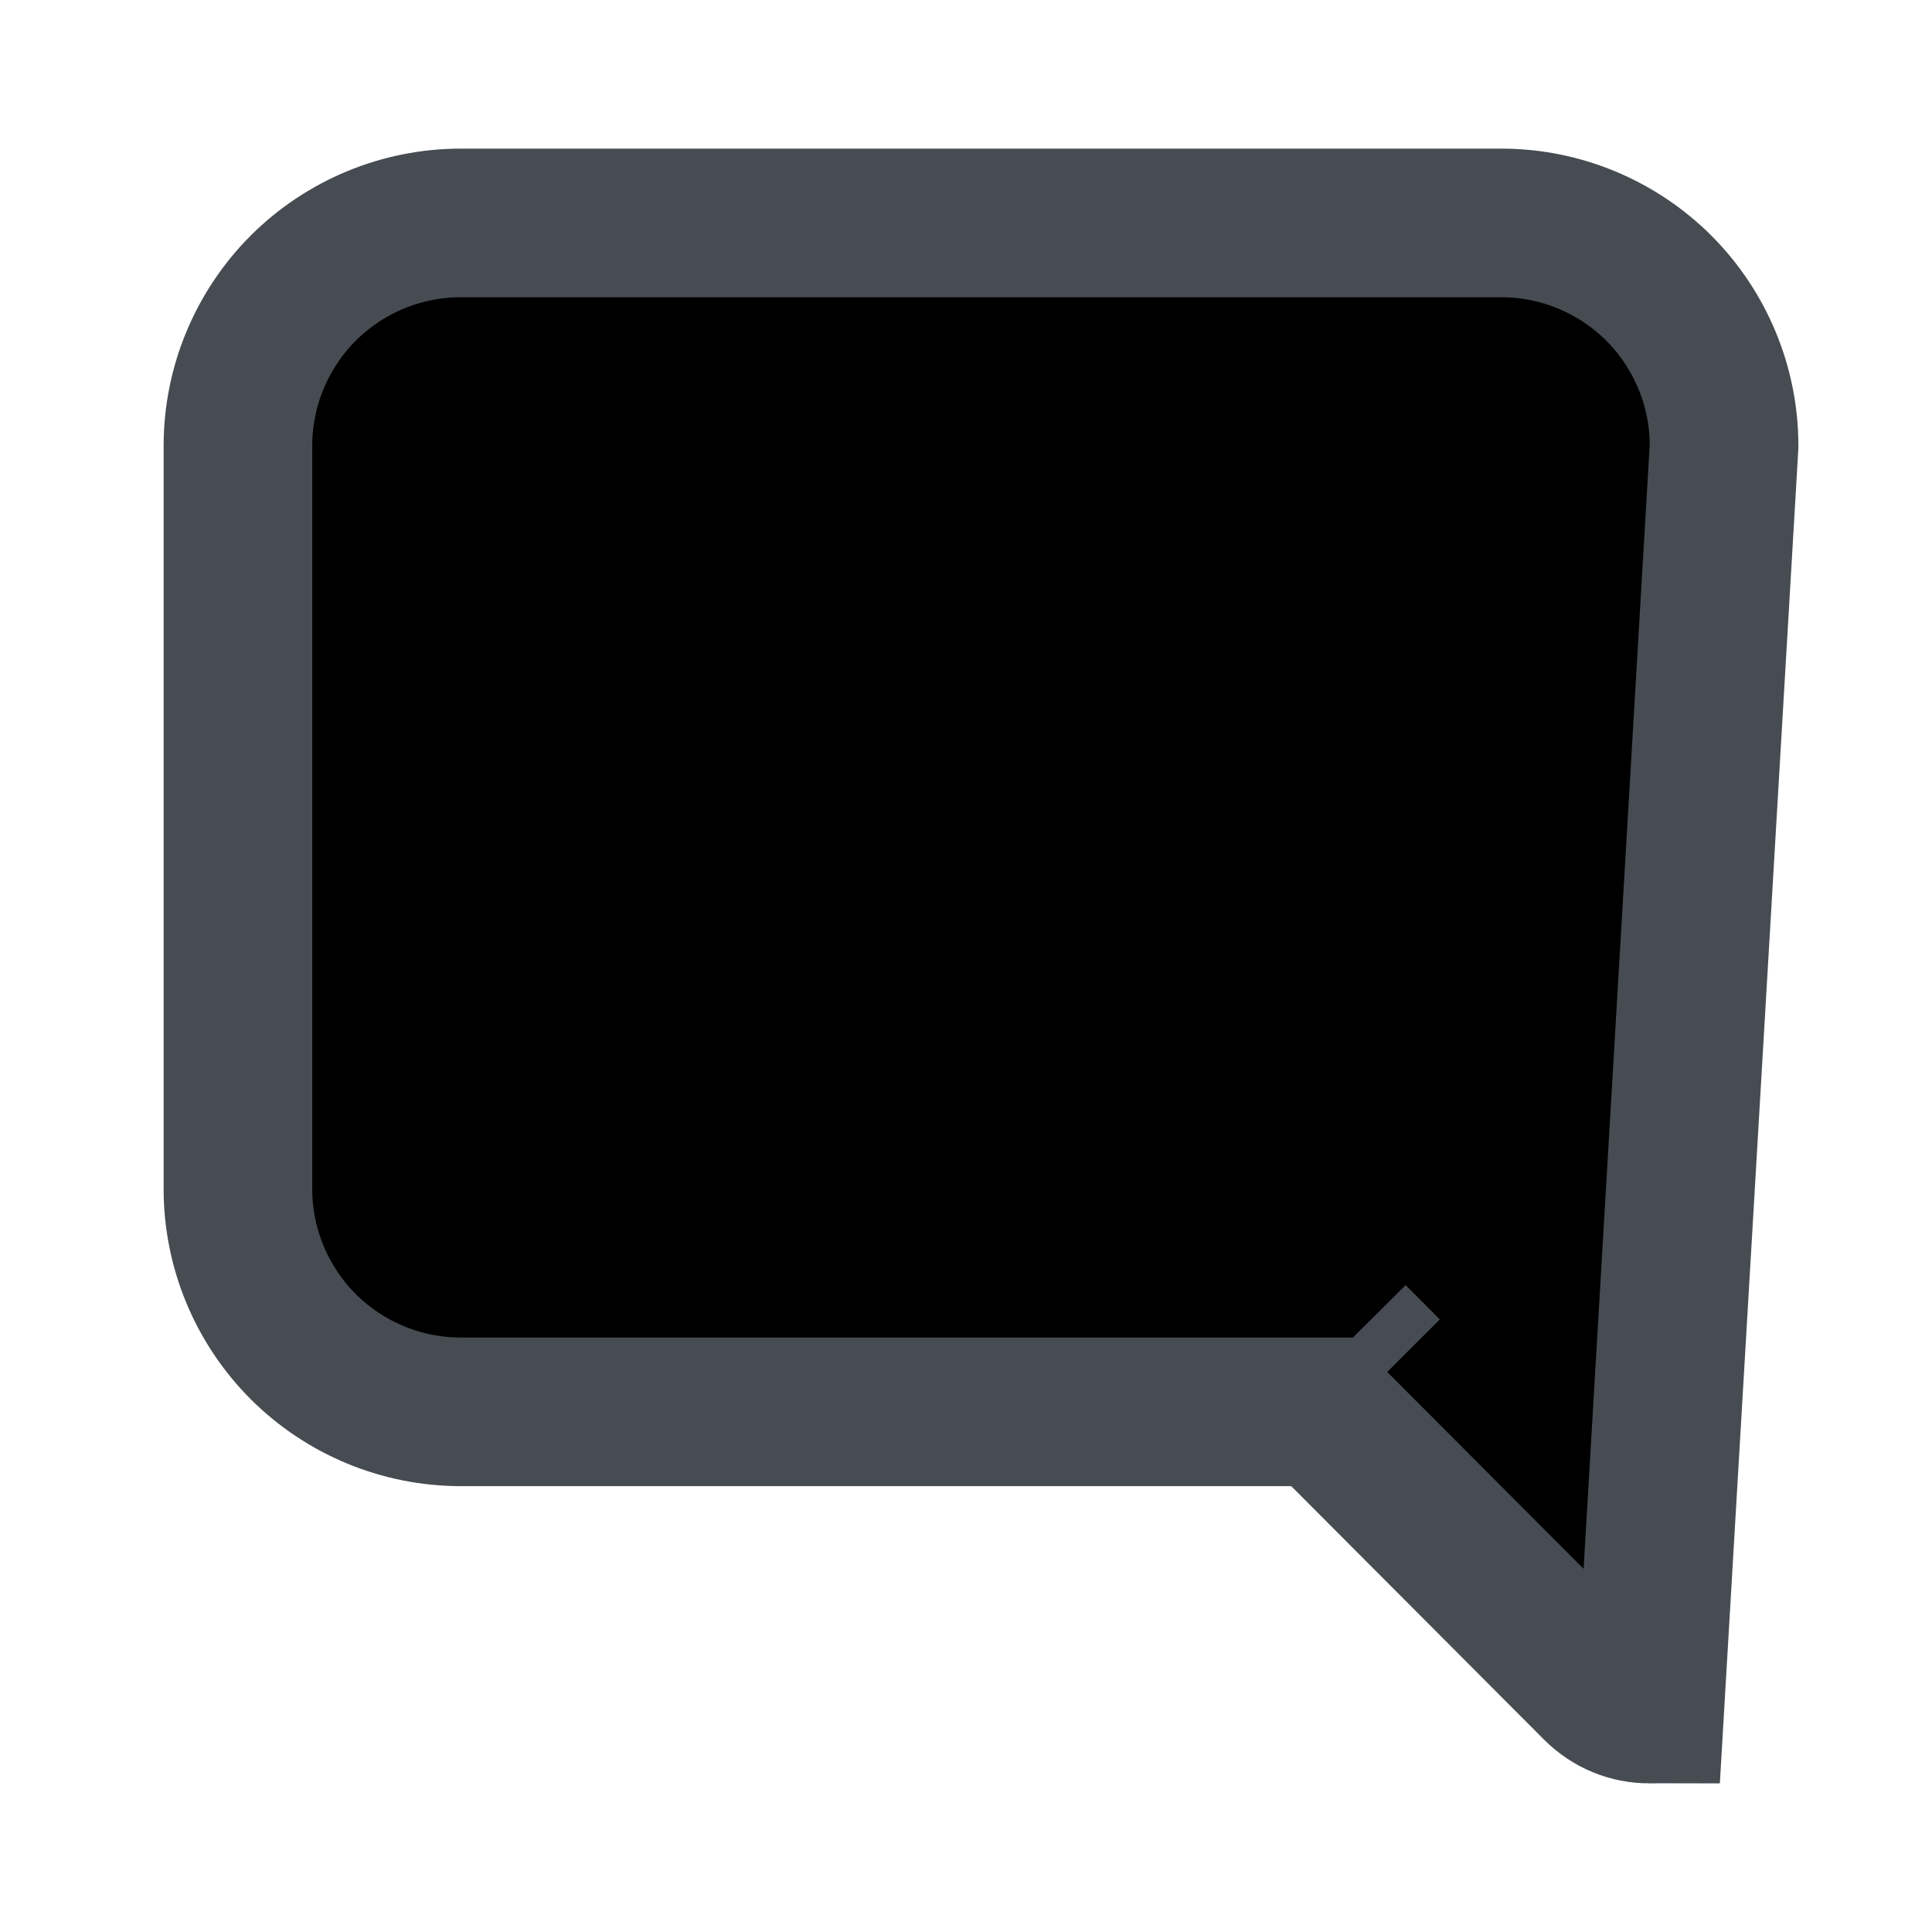
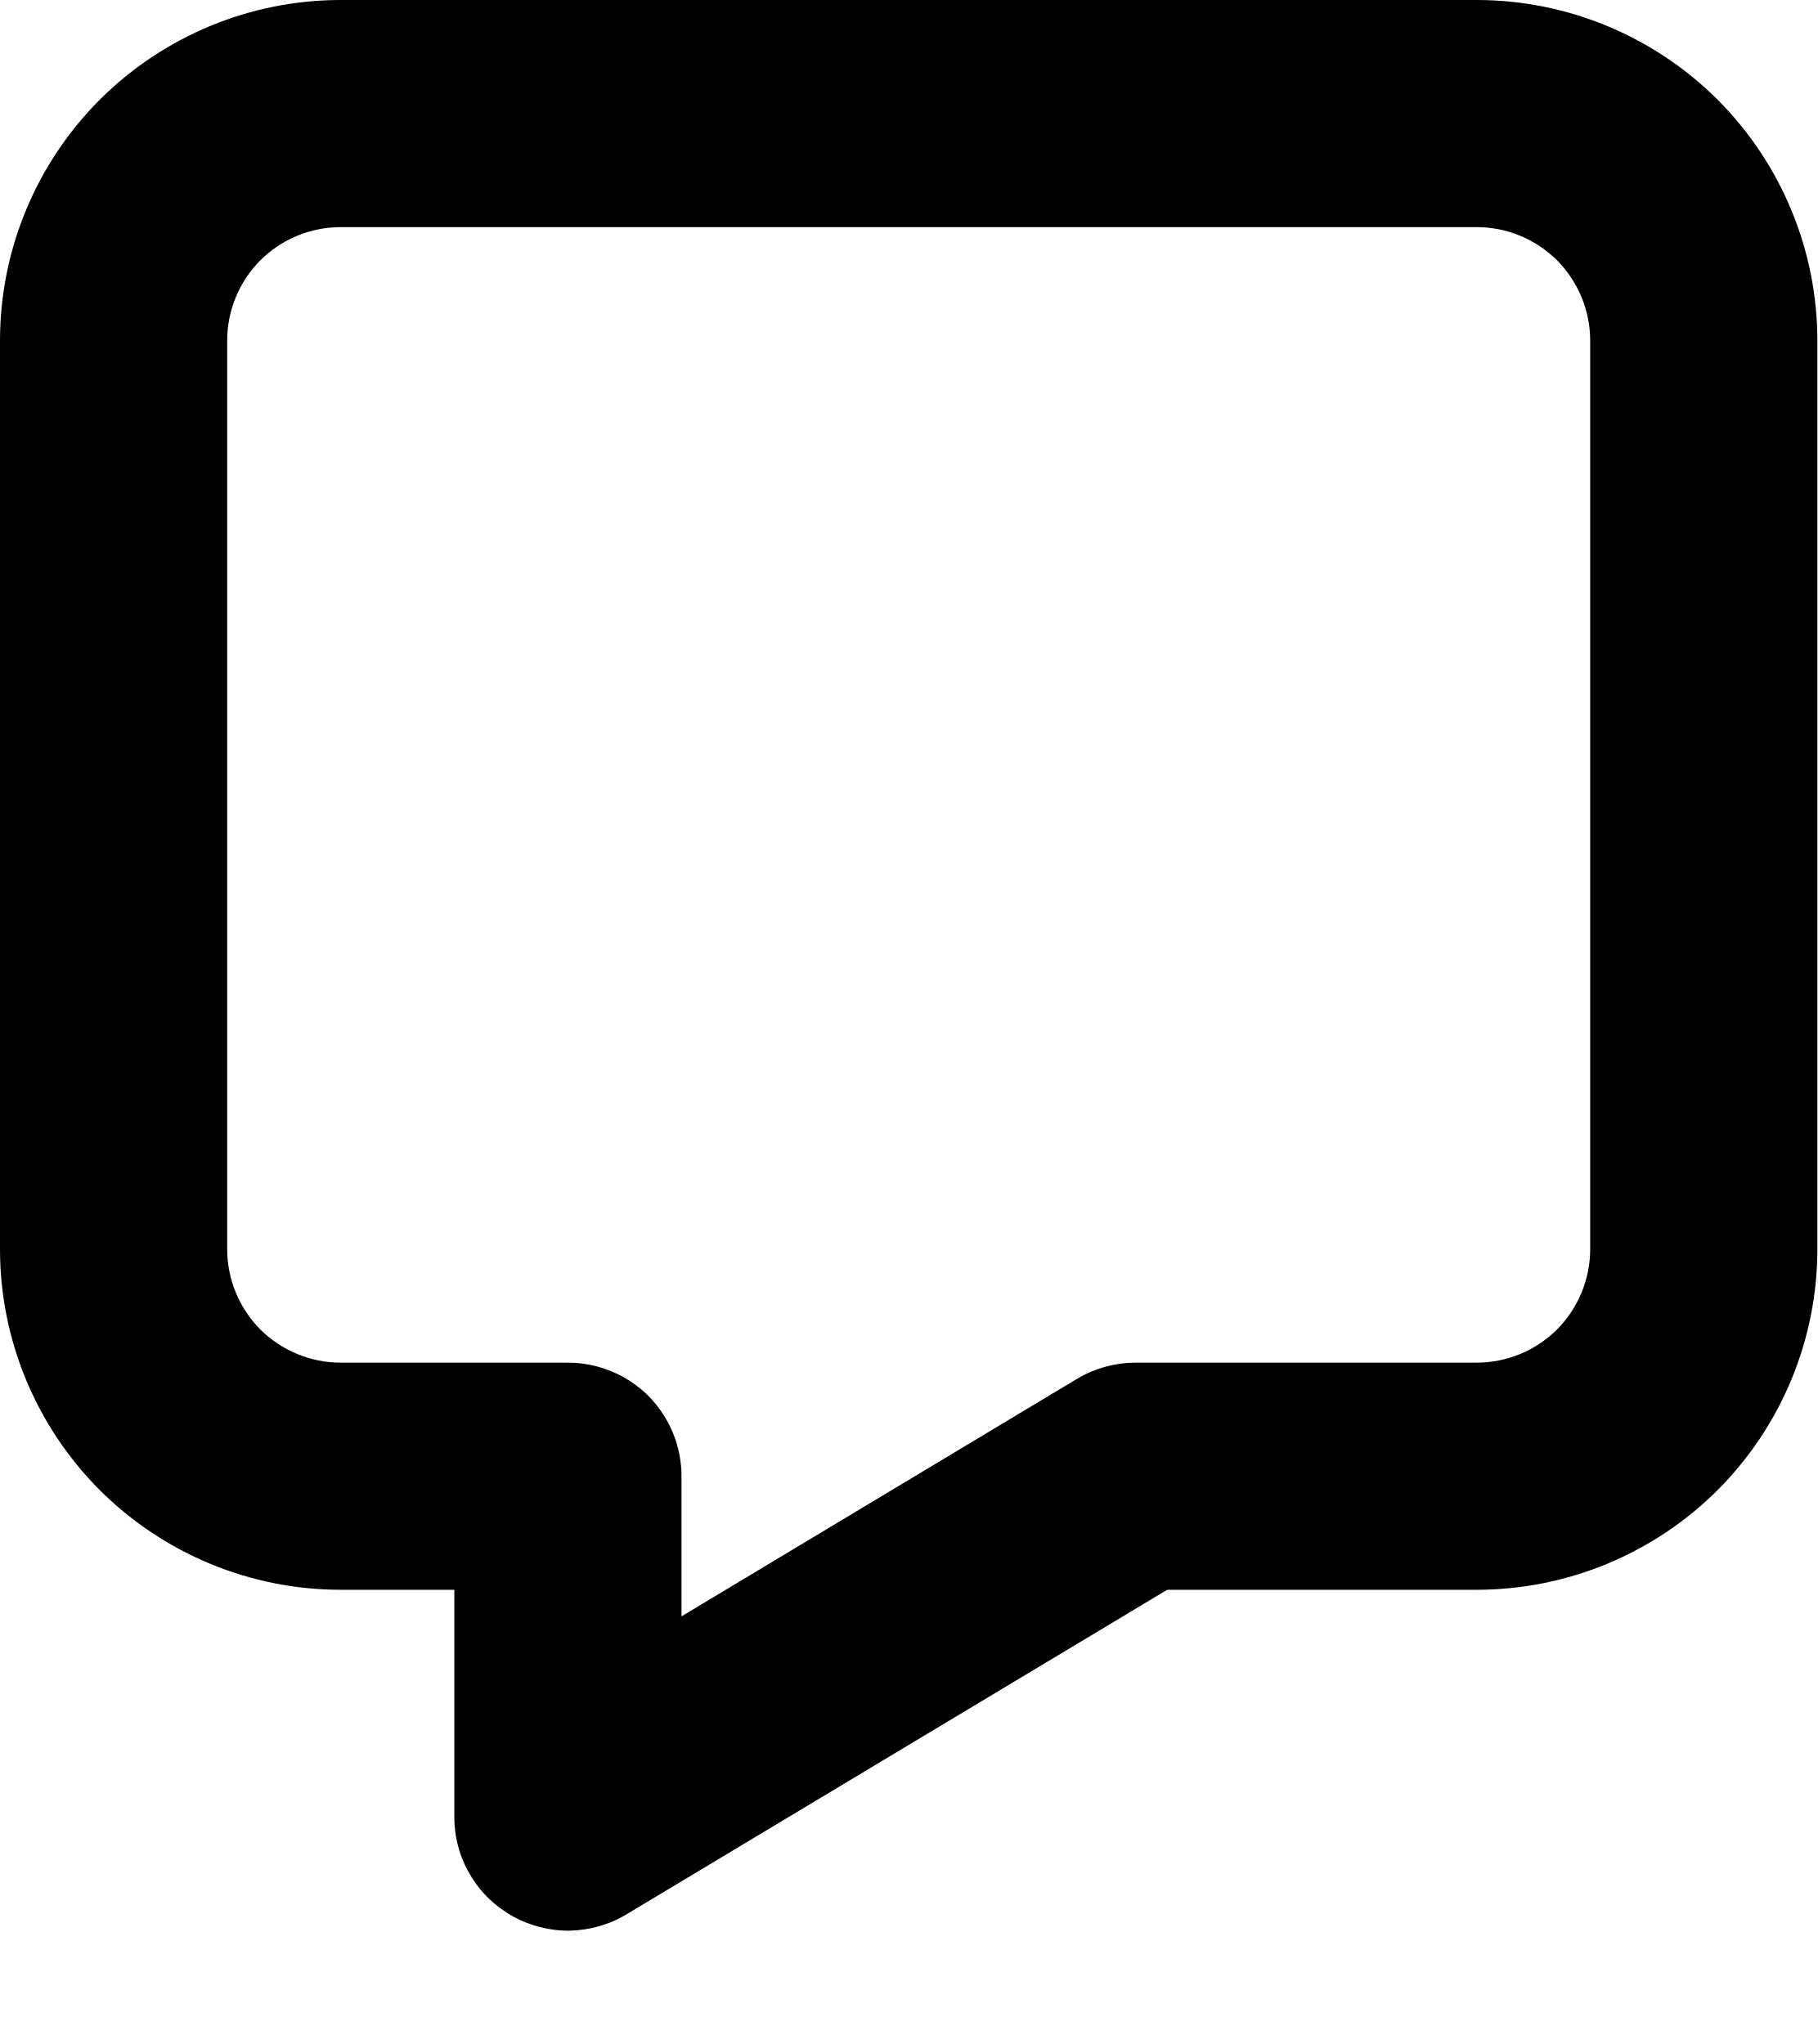
- <svg xmlns="http://www.w3.org/2000/svg" width="13" height="13" viewBox="0 0 13 13" fill="none">
-   <path d="M11.101 11.5C11.035 11.5 10.97 11.488 10.909 11.463C10.848 11.438 10.793 11.401 10.746 11.355L8.896 9.5H3.101C2.703 9.5 2.322 9.342 2.04 9.061C1.759 8.779 1.601 8.398 1.601 8V3C1.601 2.602 1.759 2.221 2.04 1.939C2.322 1.658 2.703 1.5 3.101 1.5H10.101C10.499 1.5 10.88 1.658 11.162 1.939C11.443 2.221 11.601 2.602 11.601 3L11.101 11.5ZM11.101 11.5C11.167 11.502 11.232 11.488 11.291 11.46L11.101 11.5ZM9.334 9.231L9.25 9.147L9.104 9L9.104 9H9.104L9.334 9.231ZM11.114 11.006L11.105 11L11.114 11.006Z" fill="black" stroke="#464C52" />
+ <svg xmlns="http://www.w3.org/2000/svg" width="8" height="9" viewBox="0 0 8 9" fill="none">
+   <path d="M1.5 1C1.367 1 1.24 1.053 1.146 1.146C1.053 1.24 1 1.367 1 1.5V5.5C1 5.633 1.053 5.76 1.146 5.854C1.24 5.947 1.367 6 1.5 6H2.5C2.633 6 2.76 6.053 2.854 6.146C2.947 6.24 3 6.367 3 6.5V7.117L4.743 6.07C4.821 6.024 4.91 6 5 6H6.5C6.633 6 6.76 5.947 6.854 5.854C6.947 5.76 7 5.633 7 5.5V1.5C7 1.367 6.947 1.24 6.854 1.146C6.76 1.053 6.633 1 6.5 1H1.5ZM0 1.5C0 1.102 0.158 0.721 0.439 0.439C0.721 0.158 1.102 0 1.5 0H6.5C6.898 0 7.279 0.158 7.561 0.439C7.842 0.721 8 1.102 8 1.5V5.5C8 5.898 7.842 6.279 7.561 6.561C7.279 6.842 6.898 7 6.5 7H5.138L2.758 8.429C2.682 8.475 2.595 8.499 2.507 8.501C2.418 8.502 2.331 8.479 2.254 8.436C2.177 8.392 2.112 8.329 2.068 8.252C2.023 8.176 2 8.089 2 8V7H1.5C1.102 7 0.721 6.842 0.439 6.561C0.158 6.279 0 5.898 0 5.5V1.5Z" fill="black" />
</svg>
